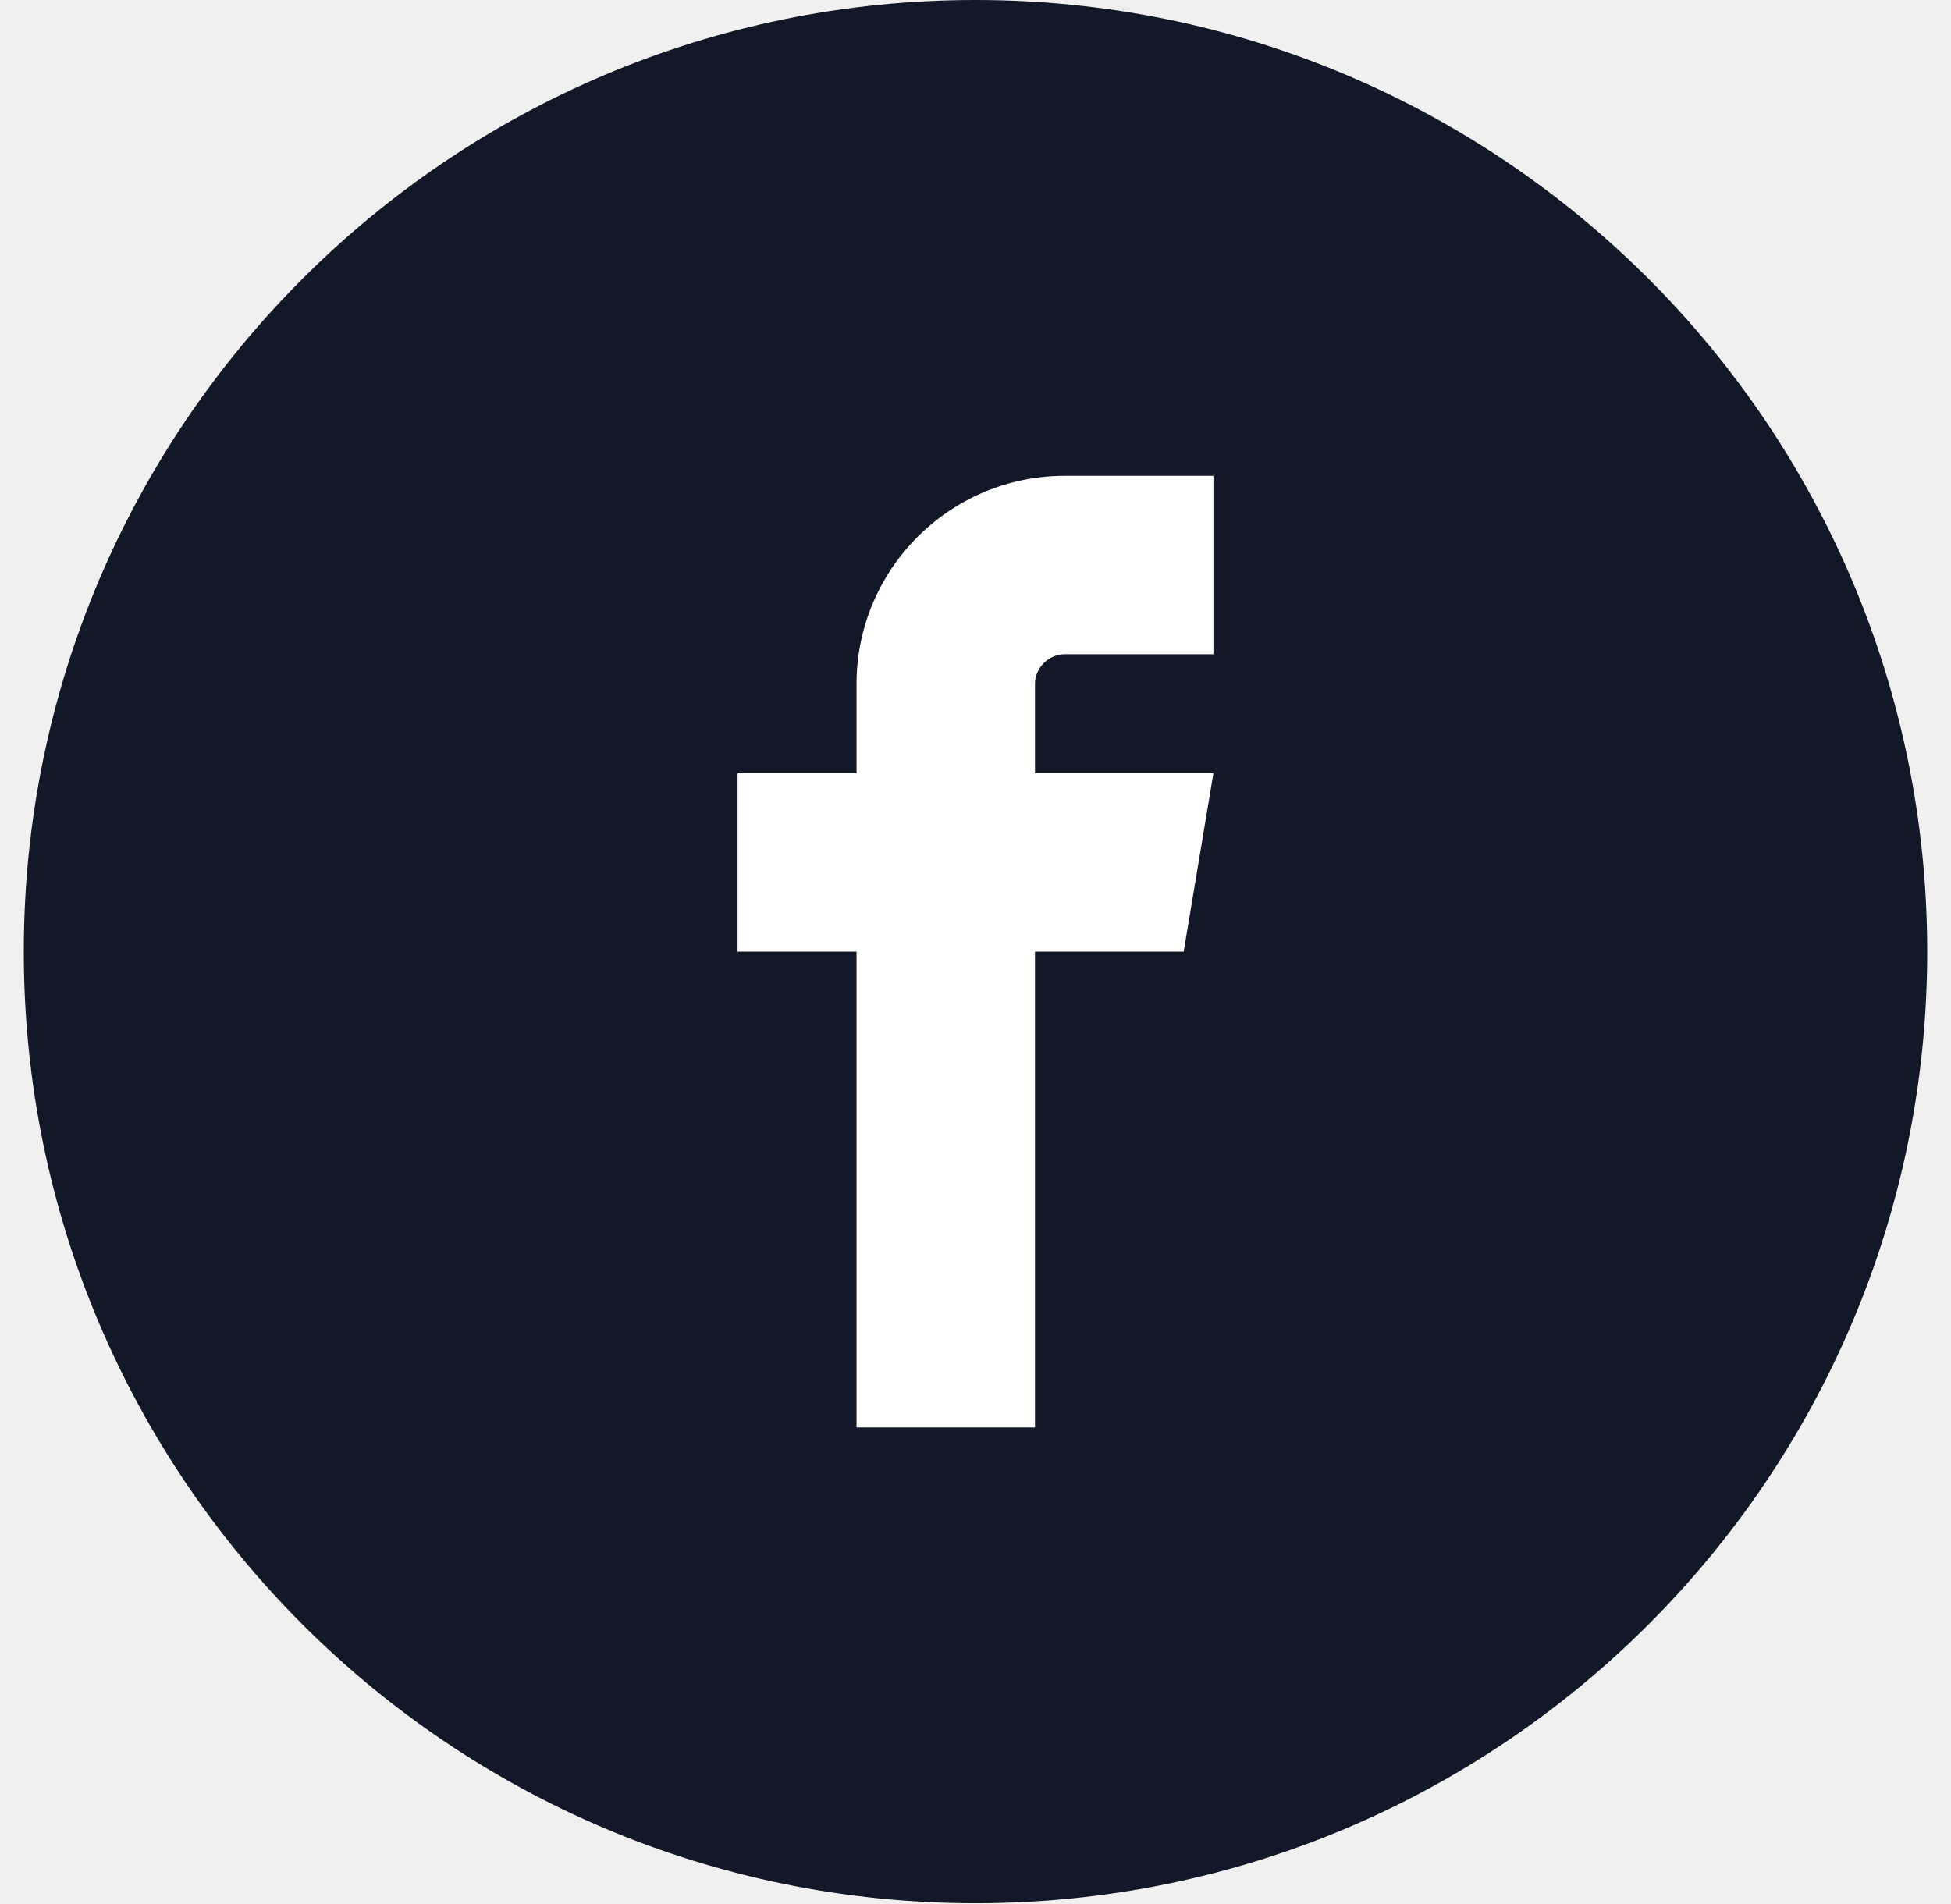
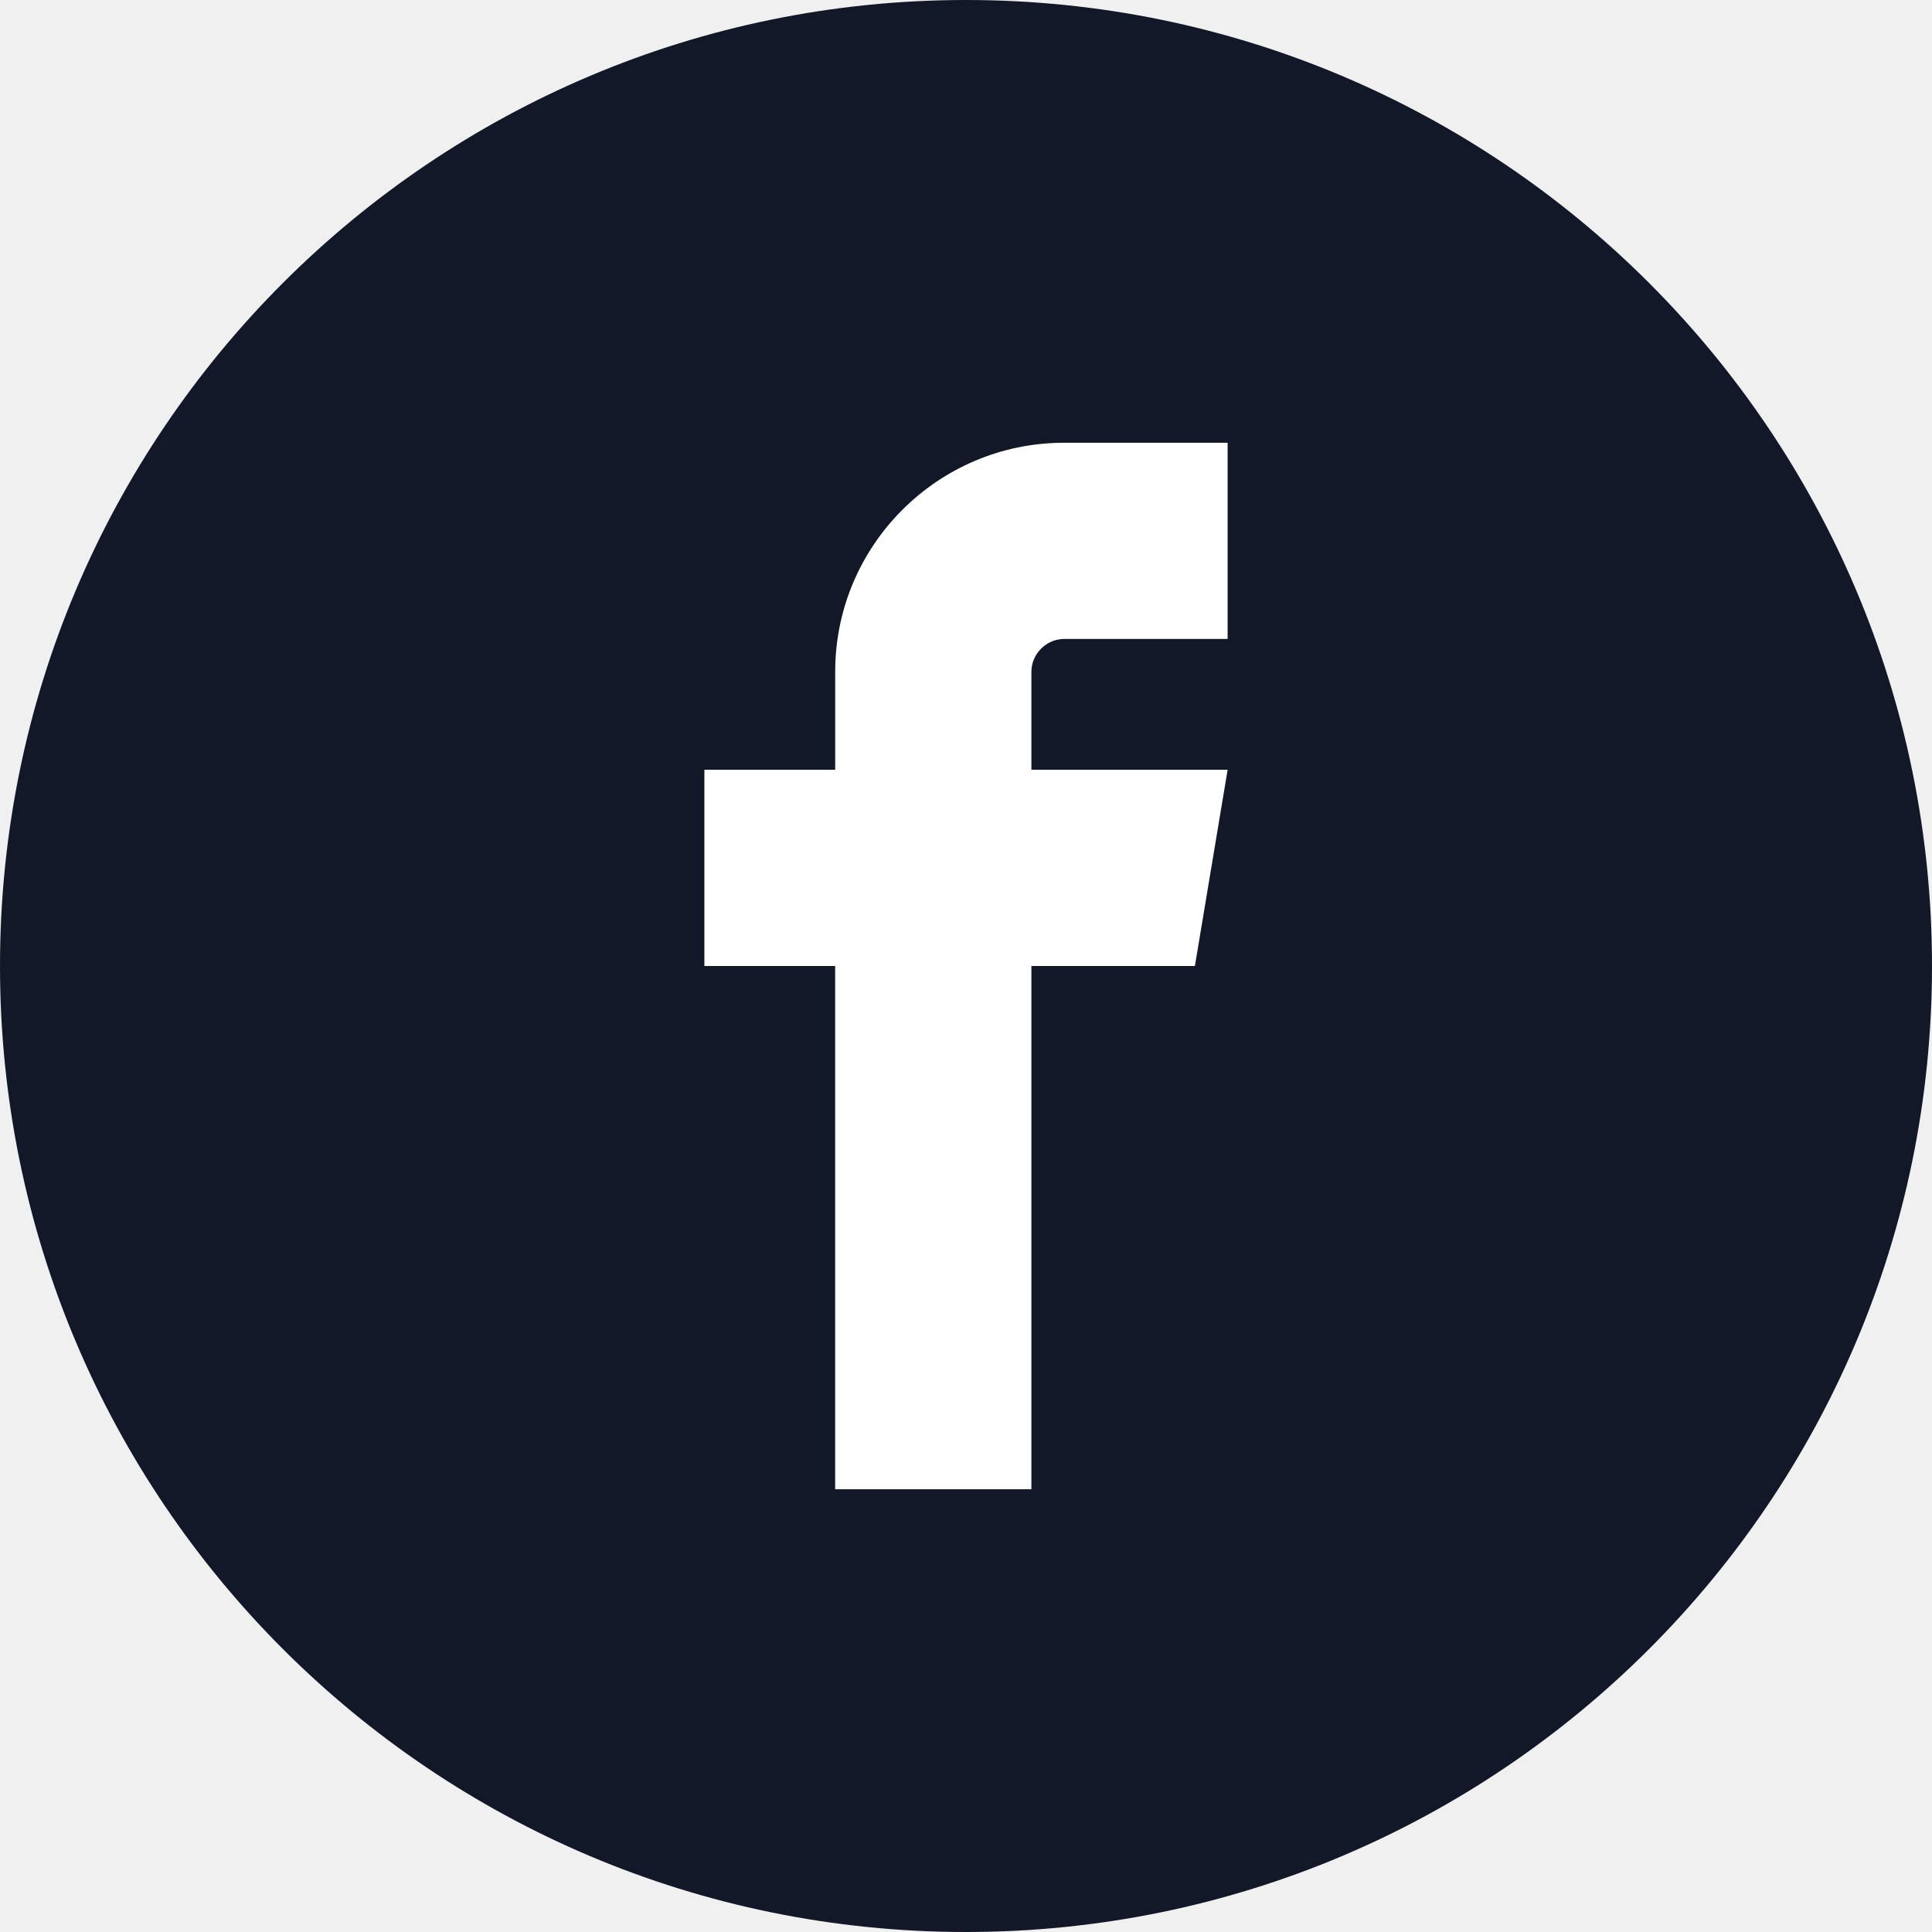
- <svg xmlns="http://www.w3.org/2000/svg" width="41" height="40" viewBox="0 0 41 40" fill="none">
-   <circle cx="20.5" cy="20" r="20" fill="#131828" />
-   <path fill-rule="evenodd" clip-rule="evenodd" d="M22.375 13.75H25.5V10H22.375C19.963 10 18 11.963 18 14.374V16.25H15.5V20H18V30H21.75V20H24.875L25.5 16.25H21.75V14.375C21.75 14.036 22.036 13.75 22.375 13.75V13.75L22.375 13.75Z" fill="white" />
+ <svg xmlns="http://www.w3.org/2000/svg" width="48" height="48" viewBox="0 0 48 48" fill="none">
+   <circle cx="24" cy="24" r="24" fill="#131828" />
+   <path fill-rule="evenodd" clip-rule="evenodd" d="M26.437 15.875H30.5V11H26.437C23.302 11 20.75 13.551 20.75 16.687V19.124H17.5V24H20.749V37H25.625V24H29.687L30.5 19.125H25.625V16.687C25.625 16.246 25.997 15.875 26.437 15.875V15.875L26.437 15.875Z" fill="white" />
</svg>
